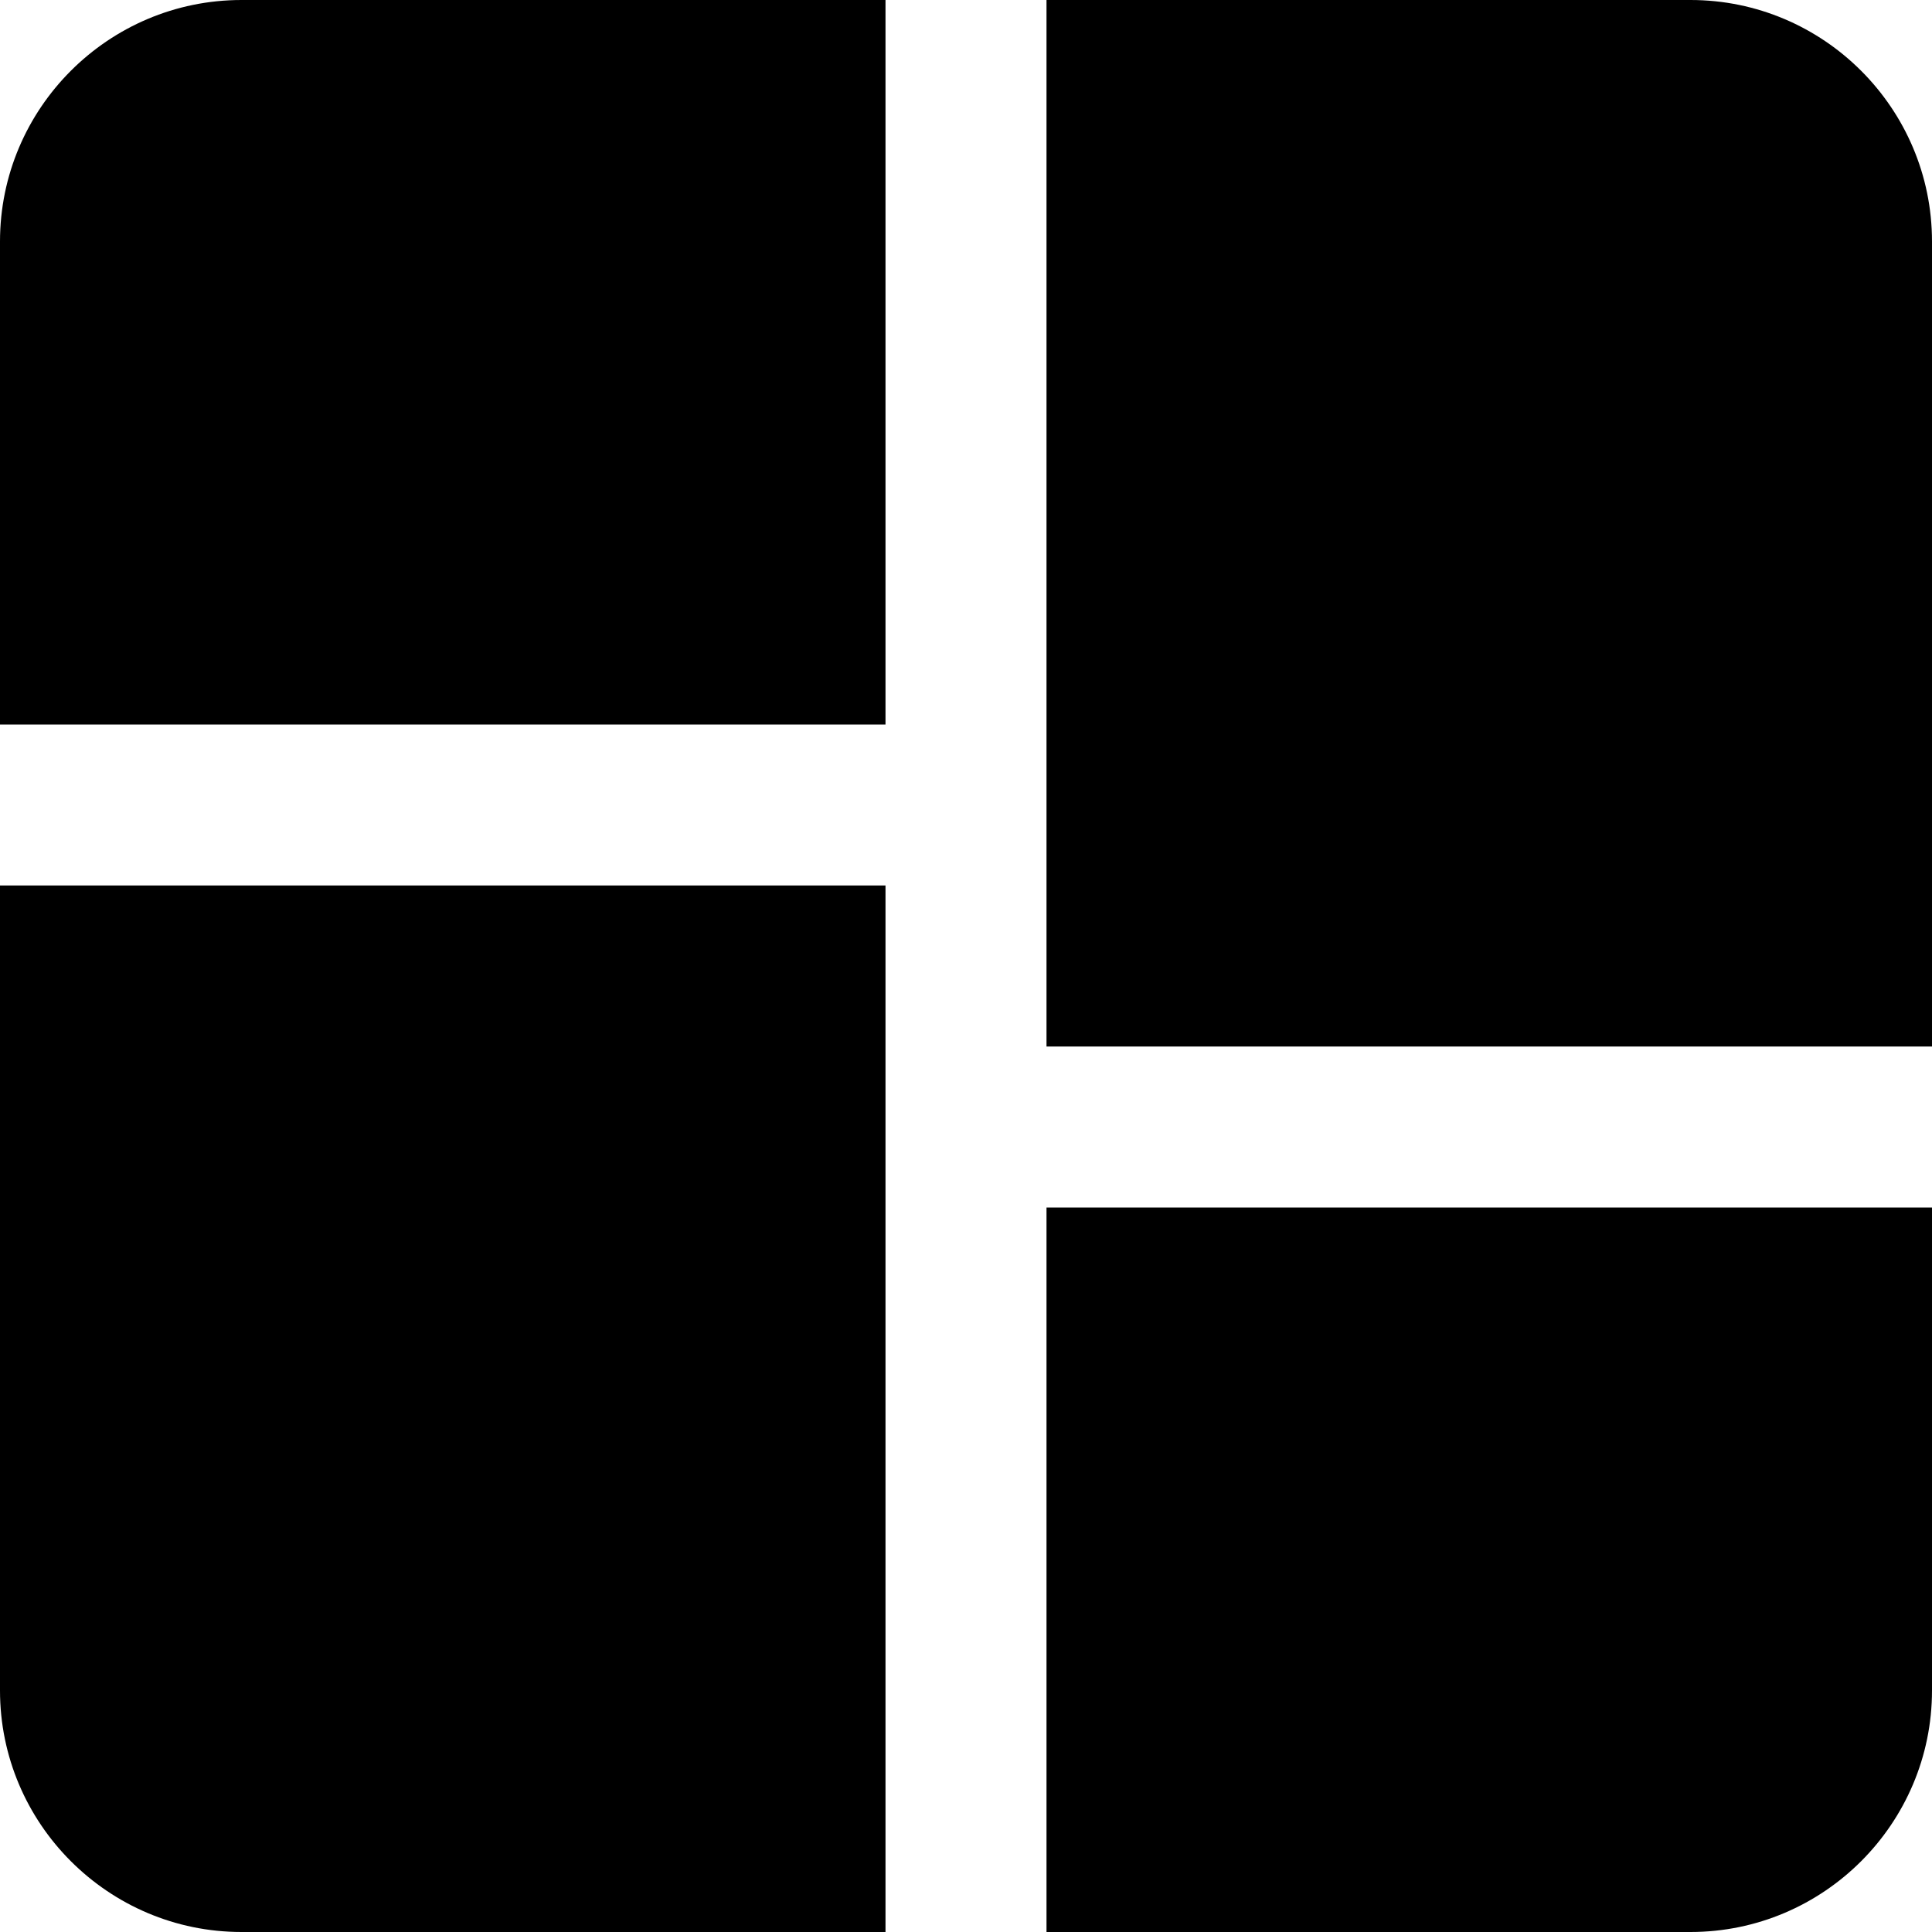
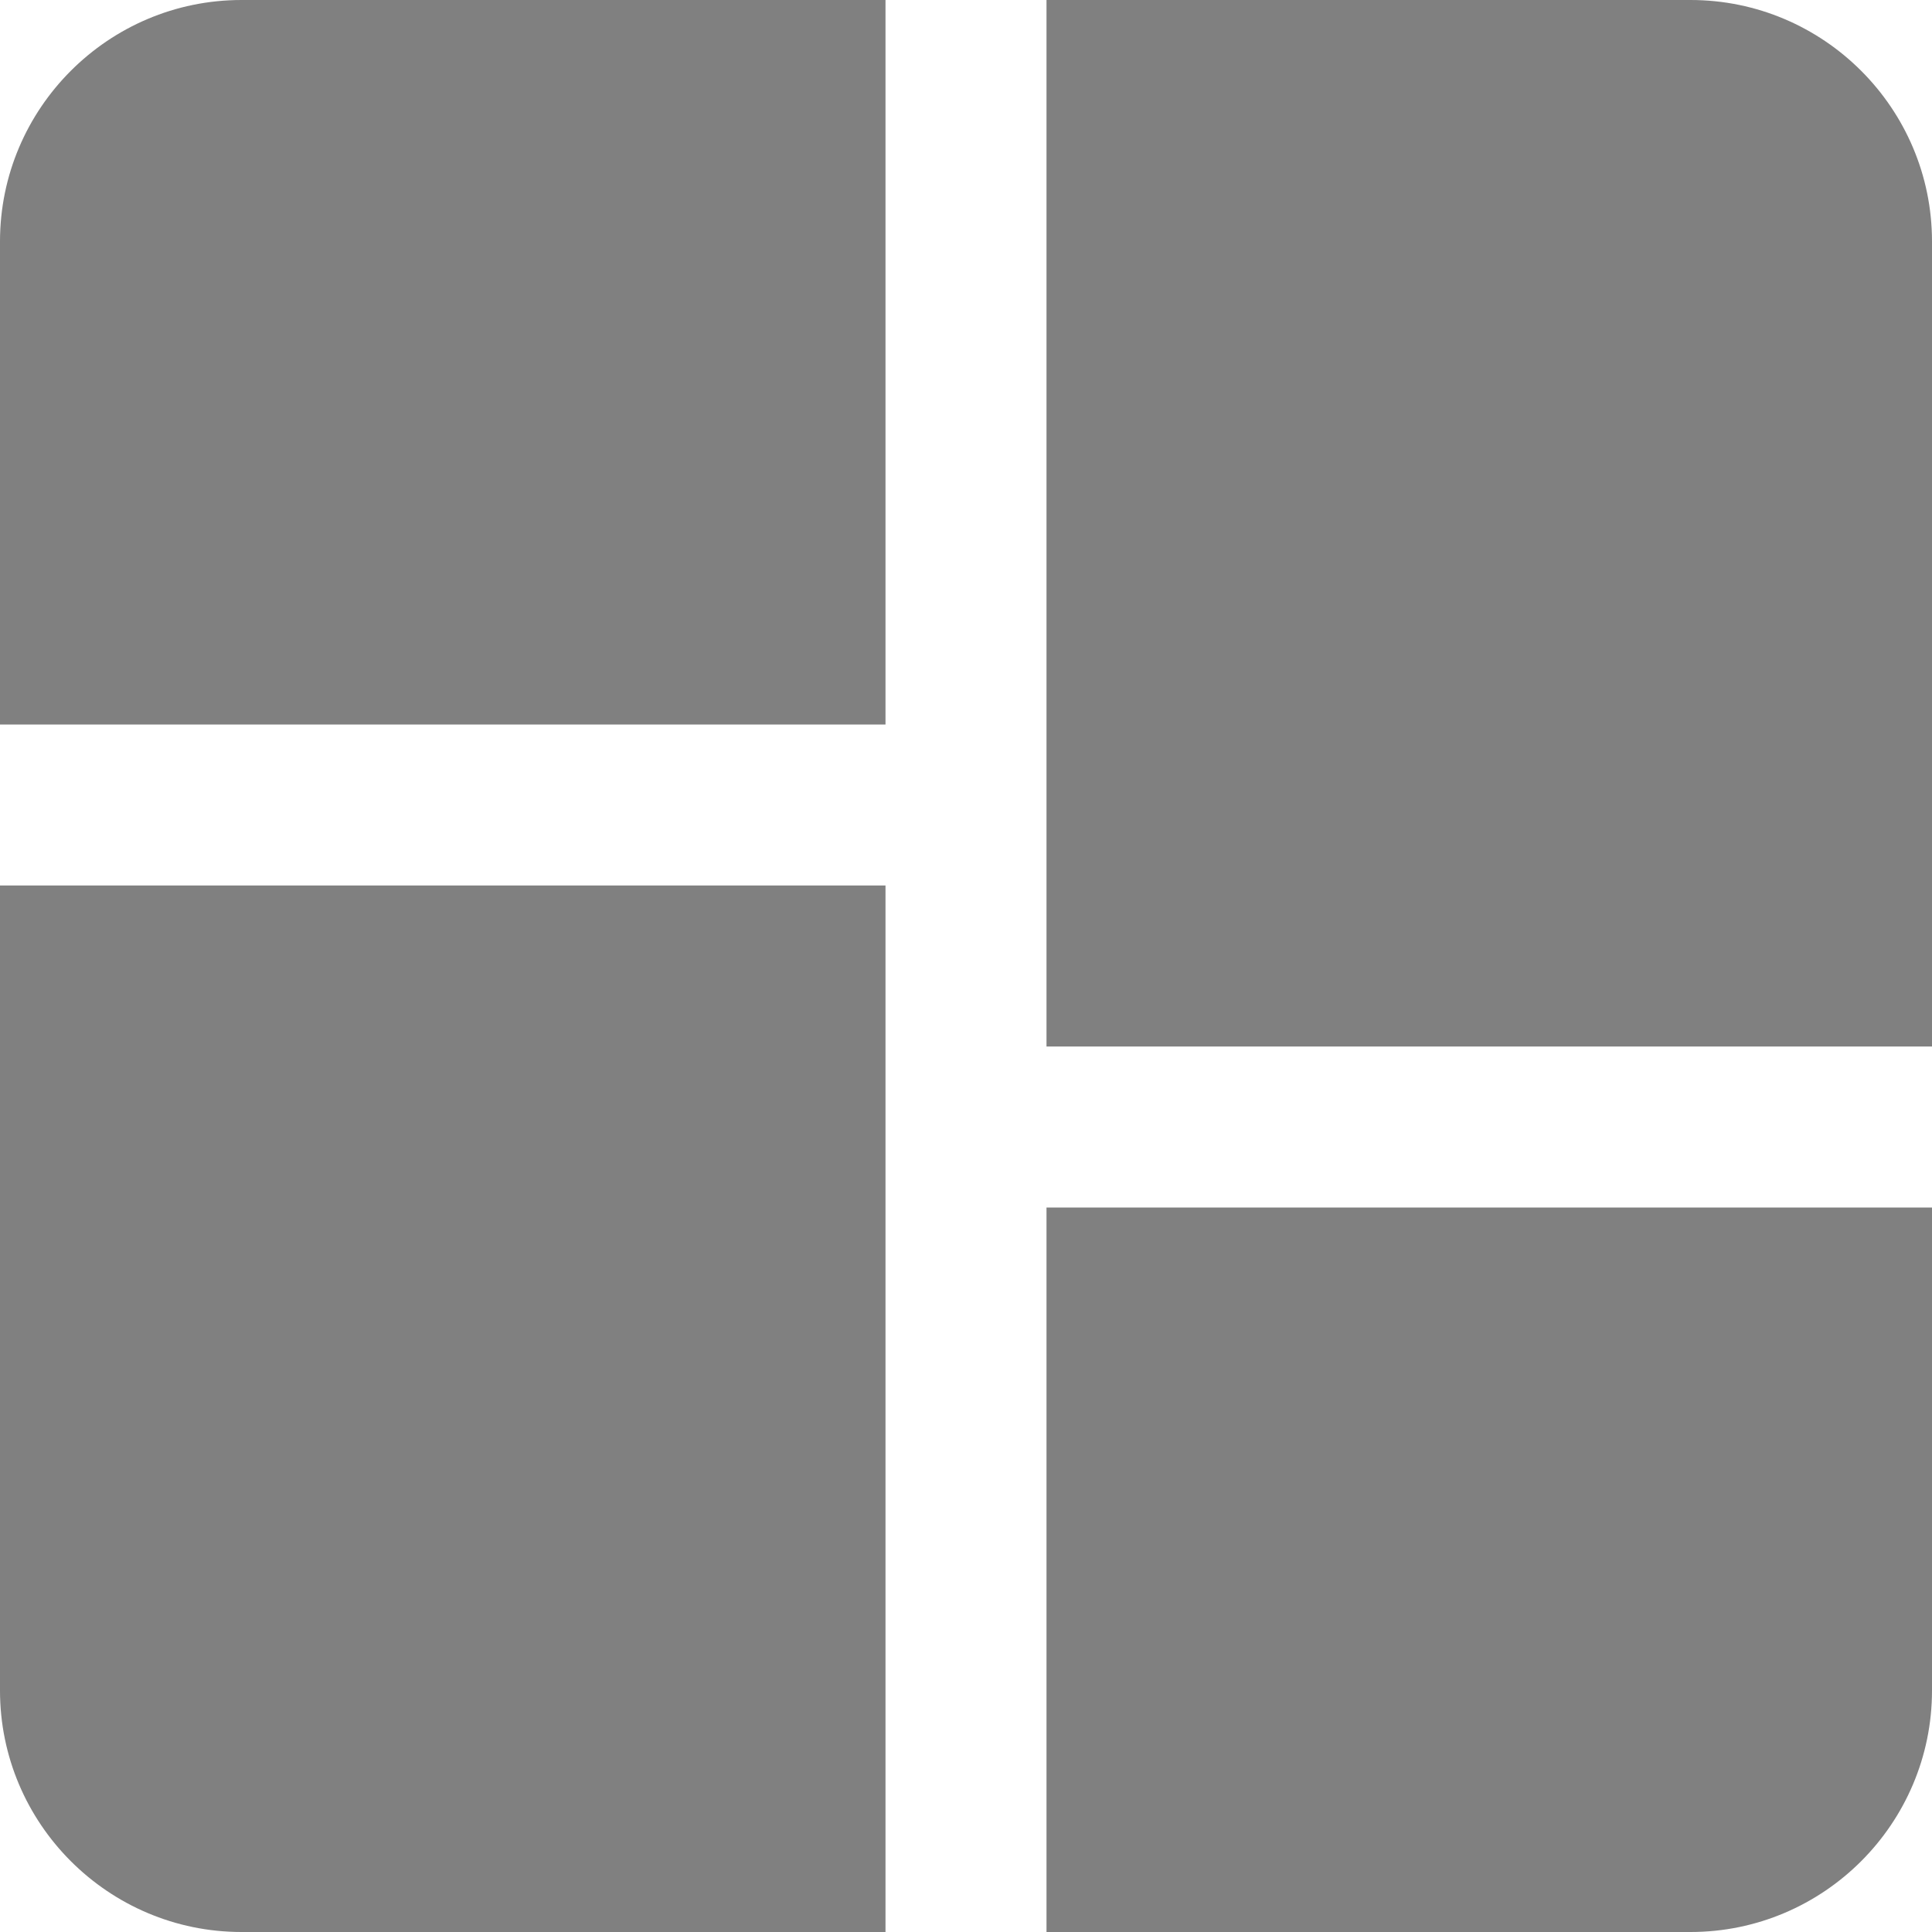
<svg xmlns="http://www.w3.org/2000/svg" id="Layer_1" data-name="Layer 1" viewBox="0 0 24 24">
-   <path d="m0,3v6h11V0H3C1.346,0,0,1.346,0,3Zm13,21h8c1.654,0,3-1.346,3-3v-6h-11v9ZM21,0h-8v13h11V3c0-1.654-1.346-3-3-3ZM0,21c0,1.654,1.346,3,3,3h8v-13H0v10Z" />
+   <path fill="gray" d="m0,3v6h11V0H3C1.346,0,0,1.346,0,3Zm13,21h8c1.654,0,3-1.346,3-3v-6h-11v9ZM21,0h-8v13h11V3c0-1.654-1.346-3-3-3ZM0,21c0,1.654,1.346,3,3,3h8v-13H0v10Z" />
</svg>
